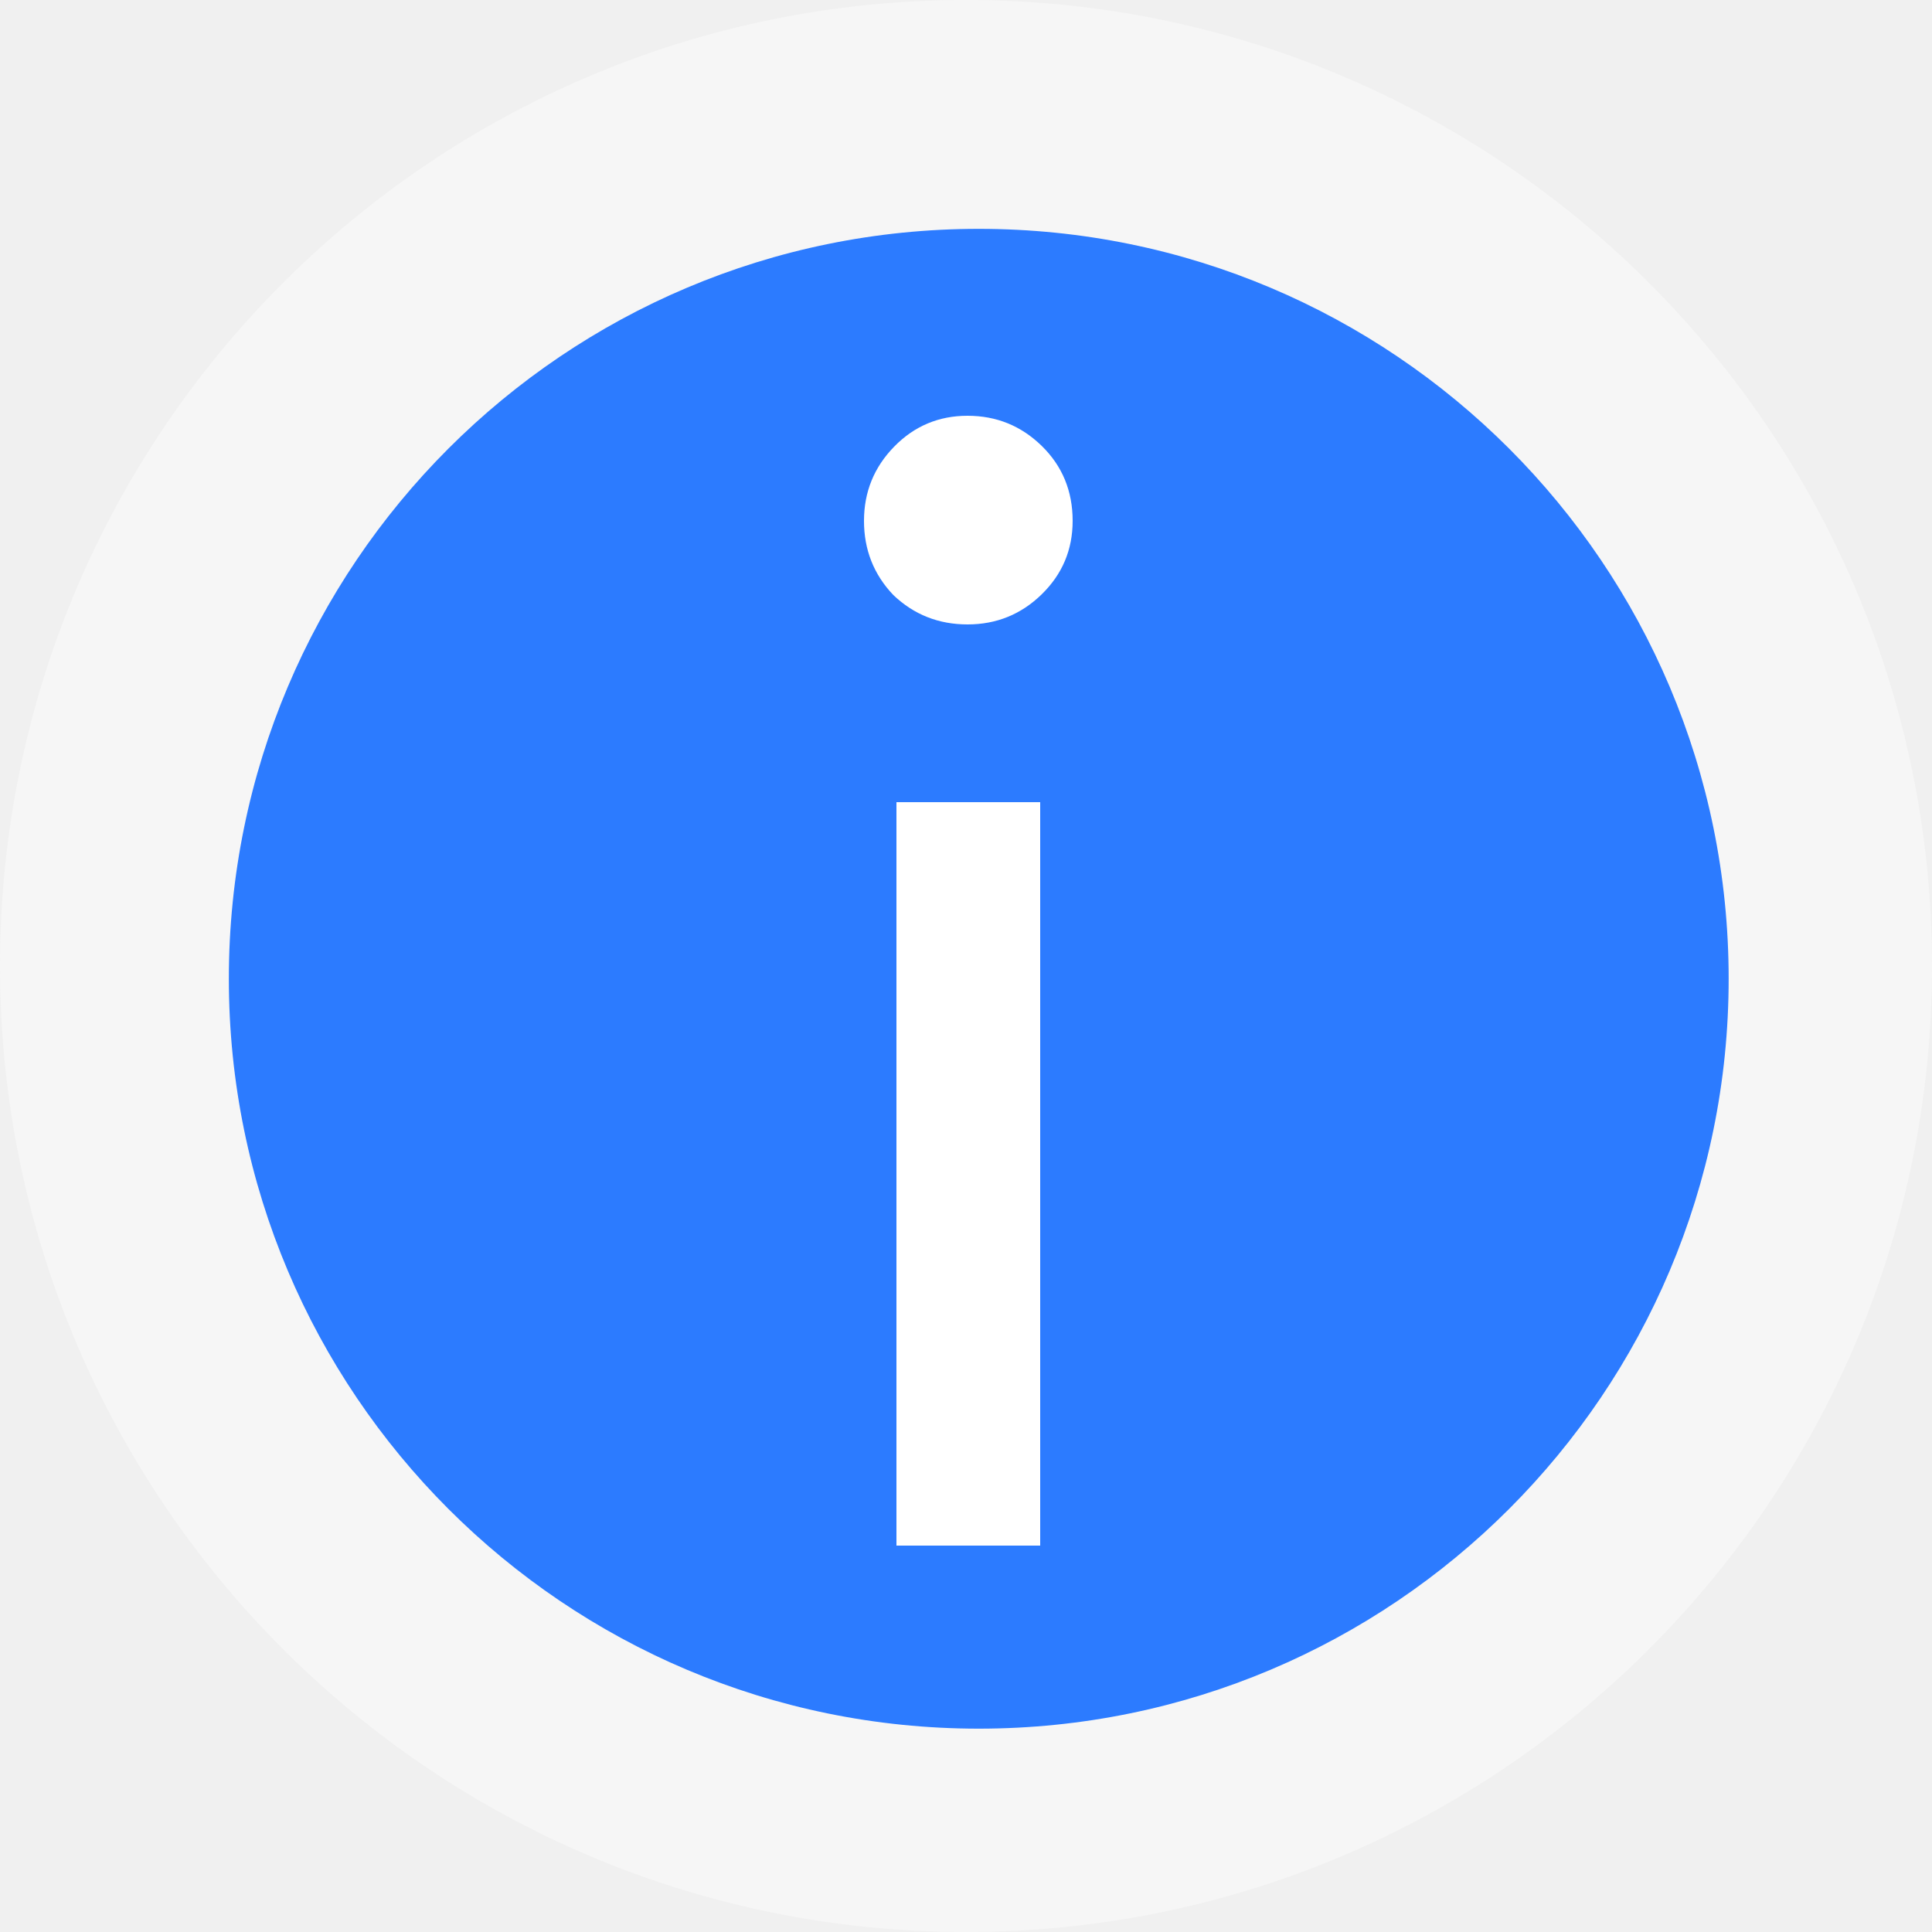
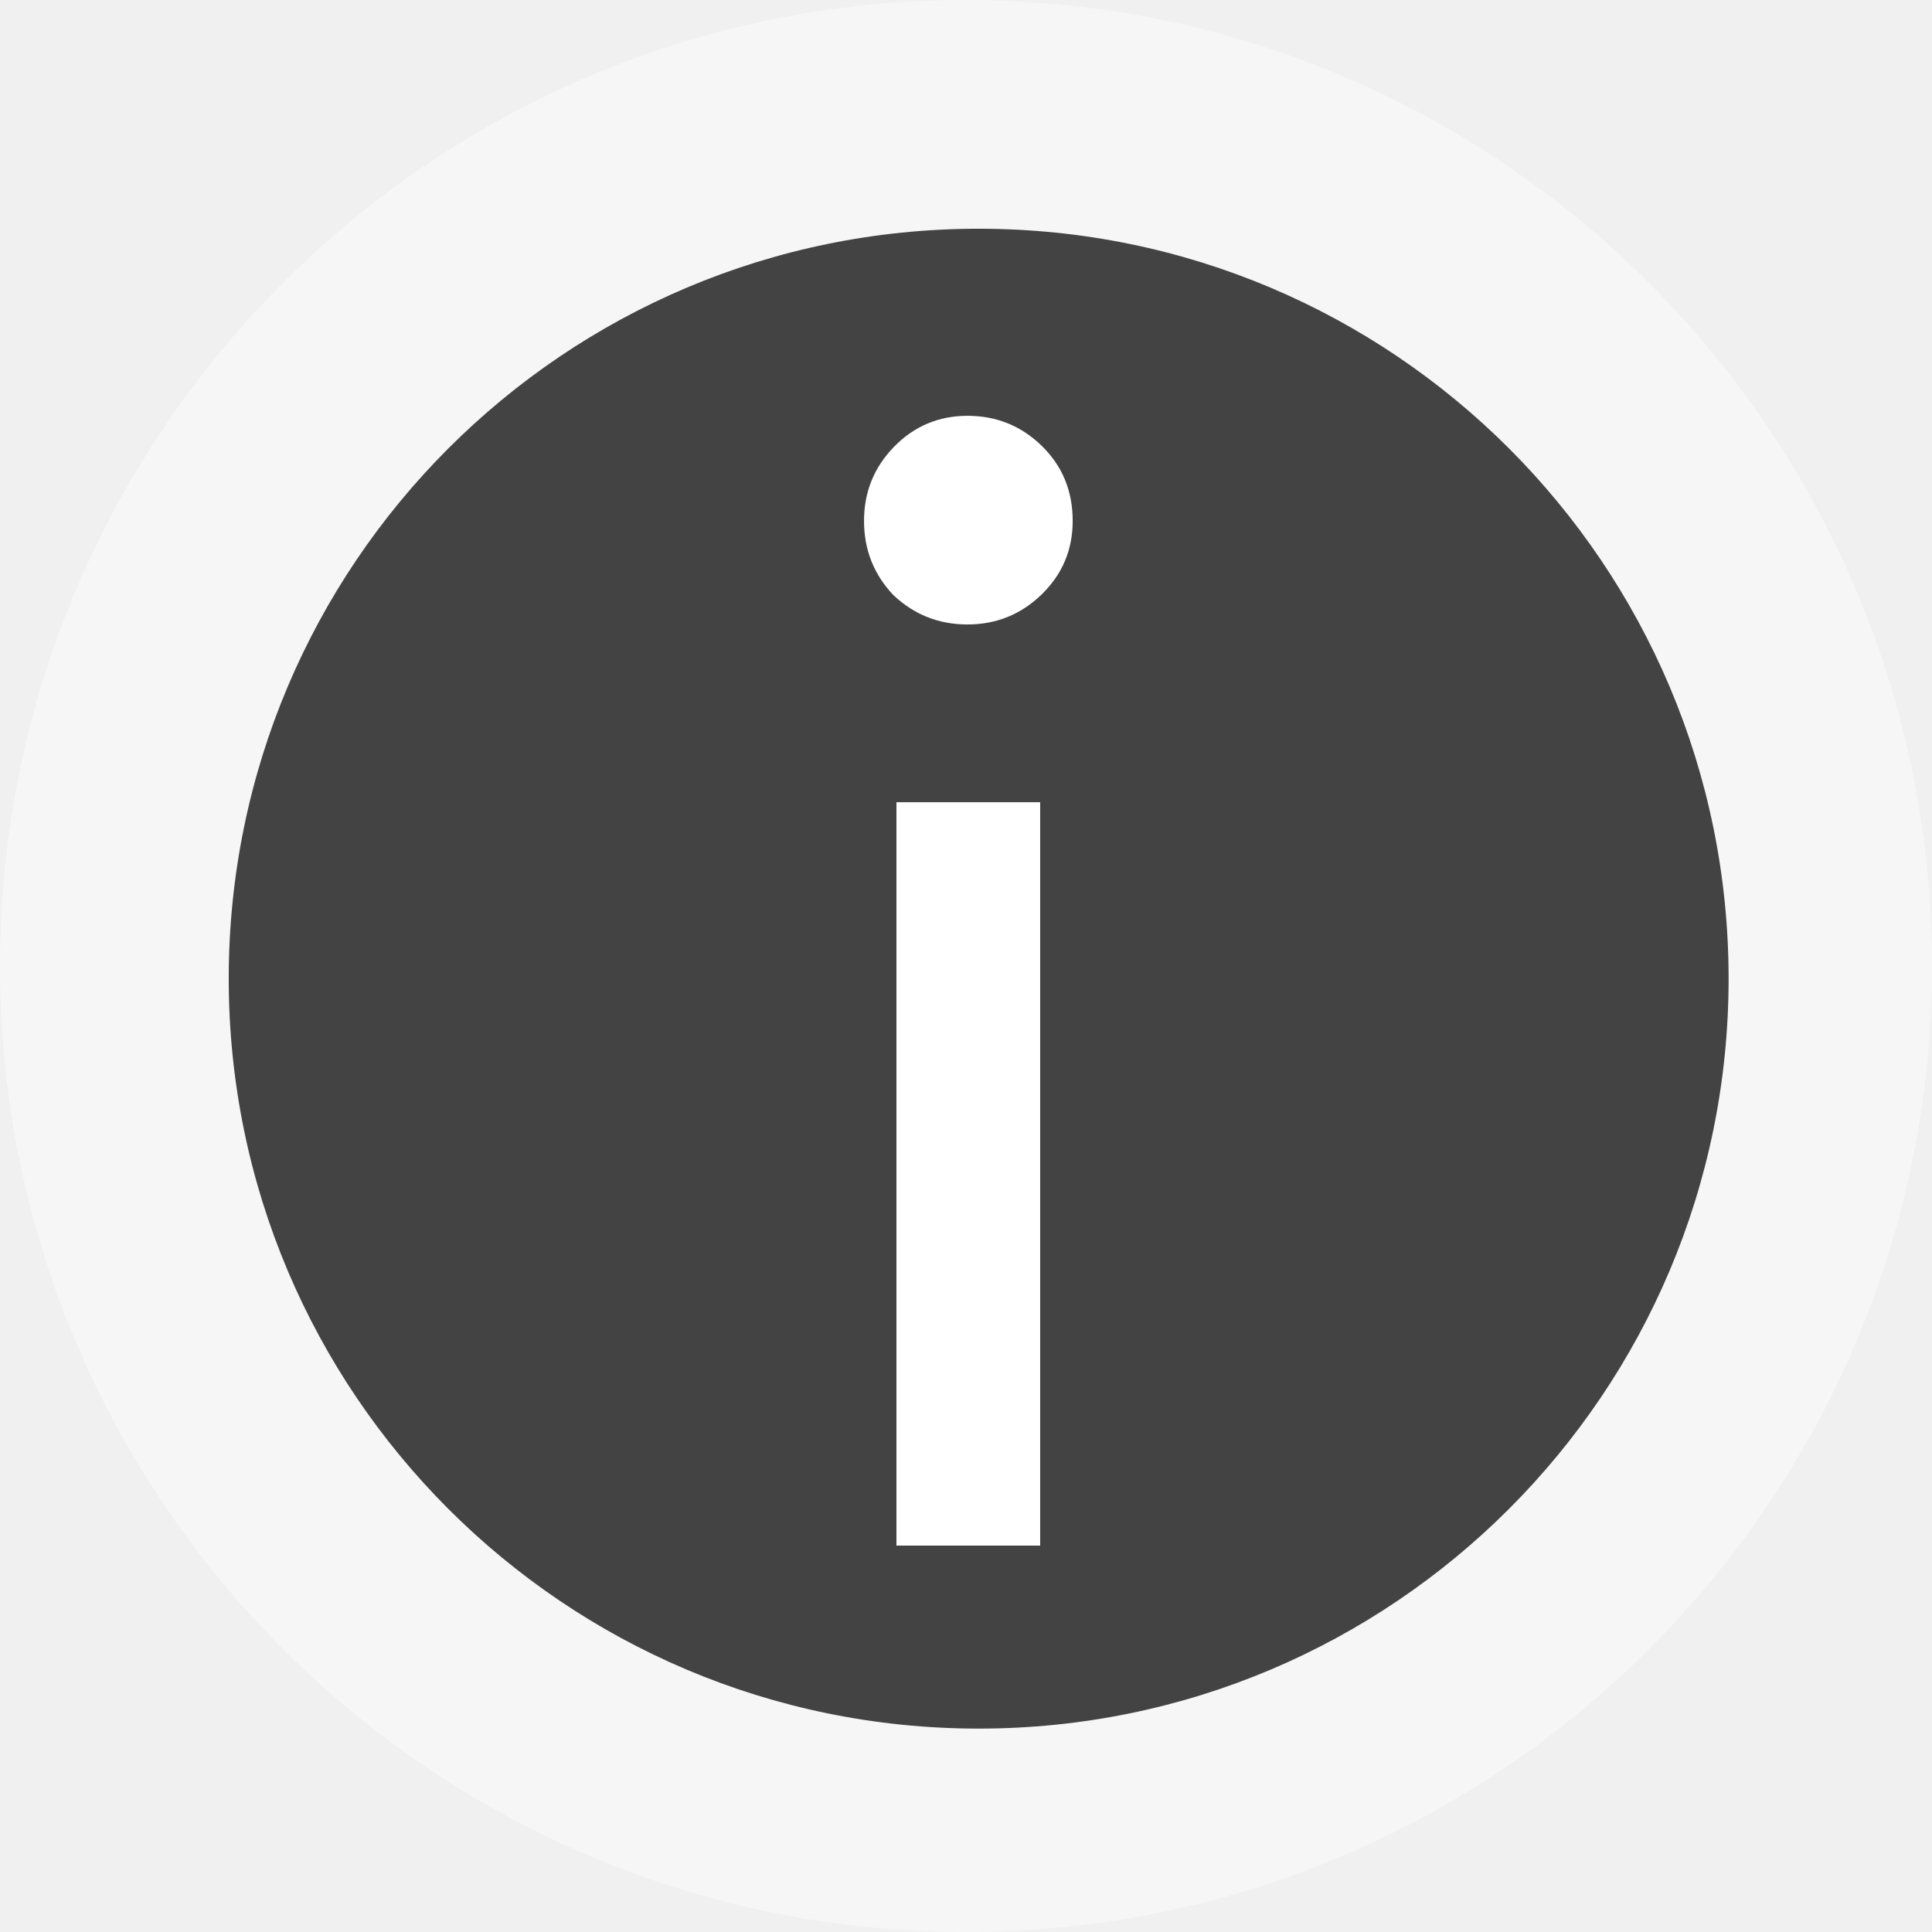
- <svg xmlns="http://www.w3.org/2000/svg" width="20px" height="20px" viewBox="0 0 20 20" version="1.1">
+ <svg xmlns="http://www.w3.org/2000/svg" width="18px" height="18px" viewBox="0 0 18 18" version="1.1">
  <g id="Page-1" stroke="none" stroke-width="1" fill="none" fill-rule="evenodd">
    <g id="questionmark">
-       <circle id="Oval" fill="#F6F6F6" cx="10" cy="10" r="10" />
-       <circle id="Oval_1_" fill="#2C7BFF" cx="10.132" cy="10.132" r="7.763" />
-       <path d="M10.768,16 L9.28,16 L9.28,8.304 L10.768,8.304 L10.768,16 Z M9.248,6.16 C9.045,5.947 8.944,5.691 8.944,5.392 C8.944,5.093 9.048,4.837 9.256,4.624 C9.464,4.411 9.717,4.304 10.016,4.304 C10.315,4.304 10.571,4.408 10.784,4.616 C10.997,4.824 11.104,5.083 11.104,5.392 C11.104,5.691 10.997,5.944 10.784,6.152 C10.571,6.36 10.315,6.464 10.016,6.464 C9.717,6.464 9.461,6.363 9.248,6.16 Z" id="i" fill="#FFFFFF" />
+       <circle id="Oval" fill="#F6F6F6" cx="9" cy="9" r="9" />
+       <circle id="Oval_1_" fill="#434343" cx="9.118" cy="9.118" r="6.987" />
+       <path d="M9.691,14.4 L8.352,14.4 L8.352,7.474 L9.691,7.474 L9.691,14.4 Z M8.323,5.544 C8.141,5.352 8.05,5.122 8.05,4.853 C8.05,4.584 8.143,4.354 8.33,4.162 C8.518,3.97 8.746,3.874 9.014,3.874 C9.283,3.874 9.514,3.967 9.706,4.154 C9.898,4.342 9.994,4.574 9.994,4.853 C9.994,5.122 9.898,5.35 9.706,5.537 C9.514,5.724 9.283,5.818 9.014,5.818 C8.746,5.818 8.515,5.726 8.323,5.544 Z" id="i" fill="#FFFFFF" />
    </g>
  </g>
</svg>
